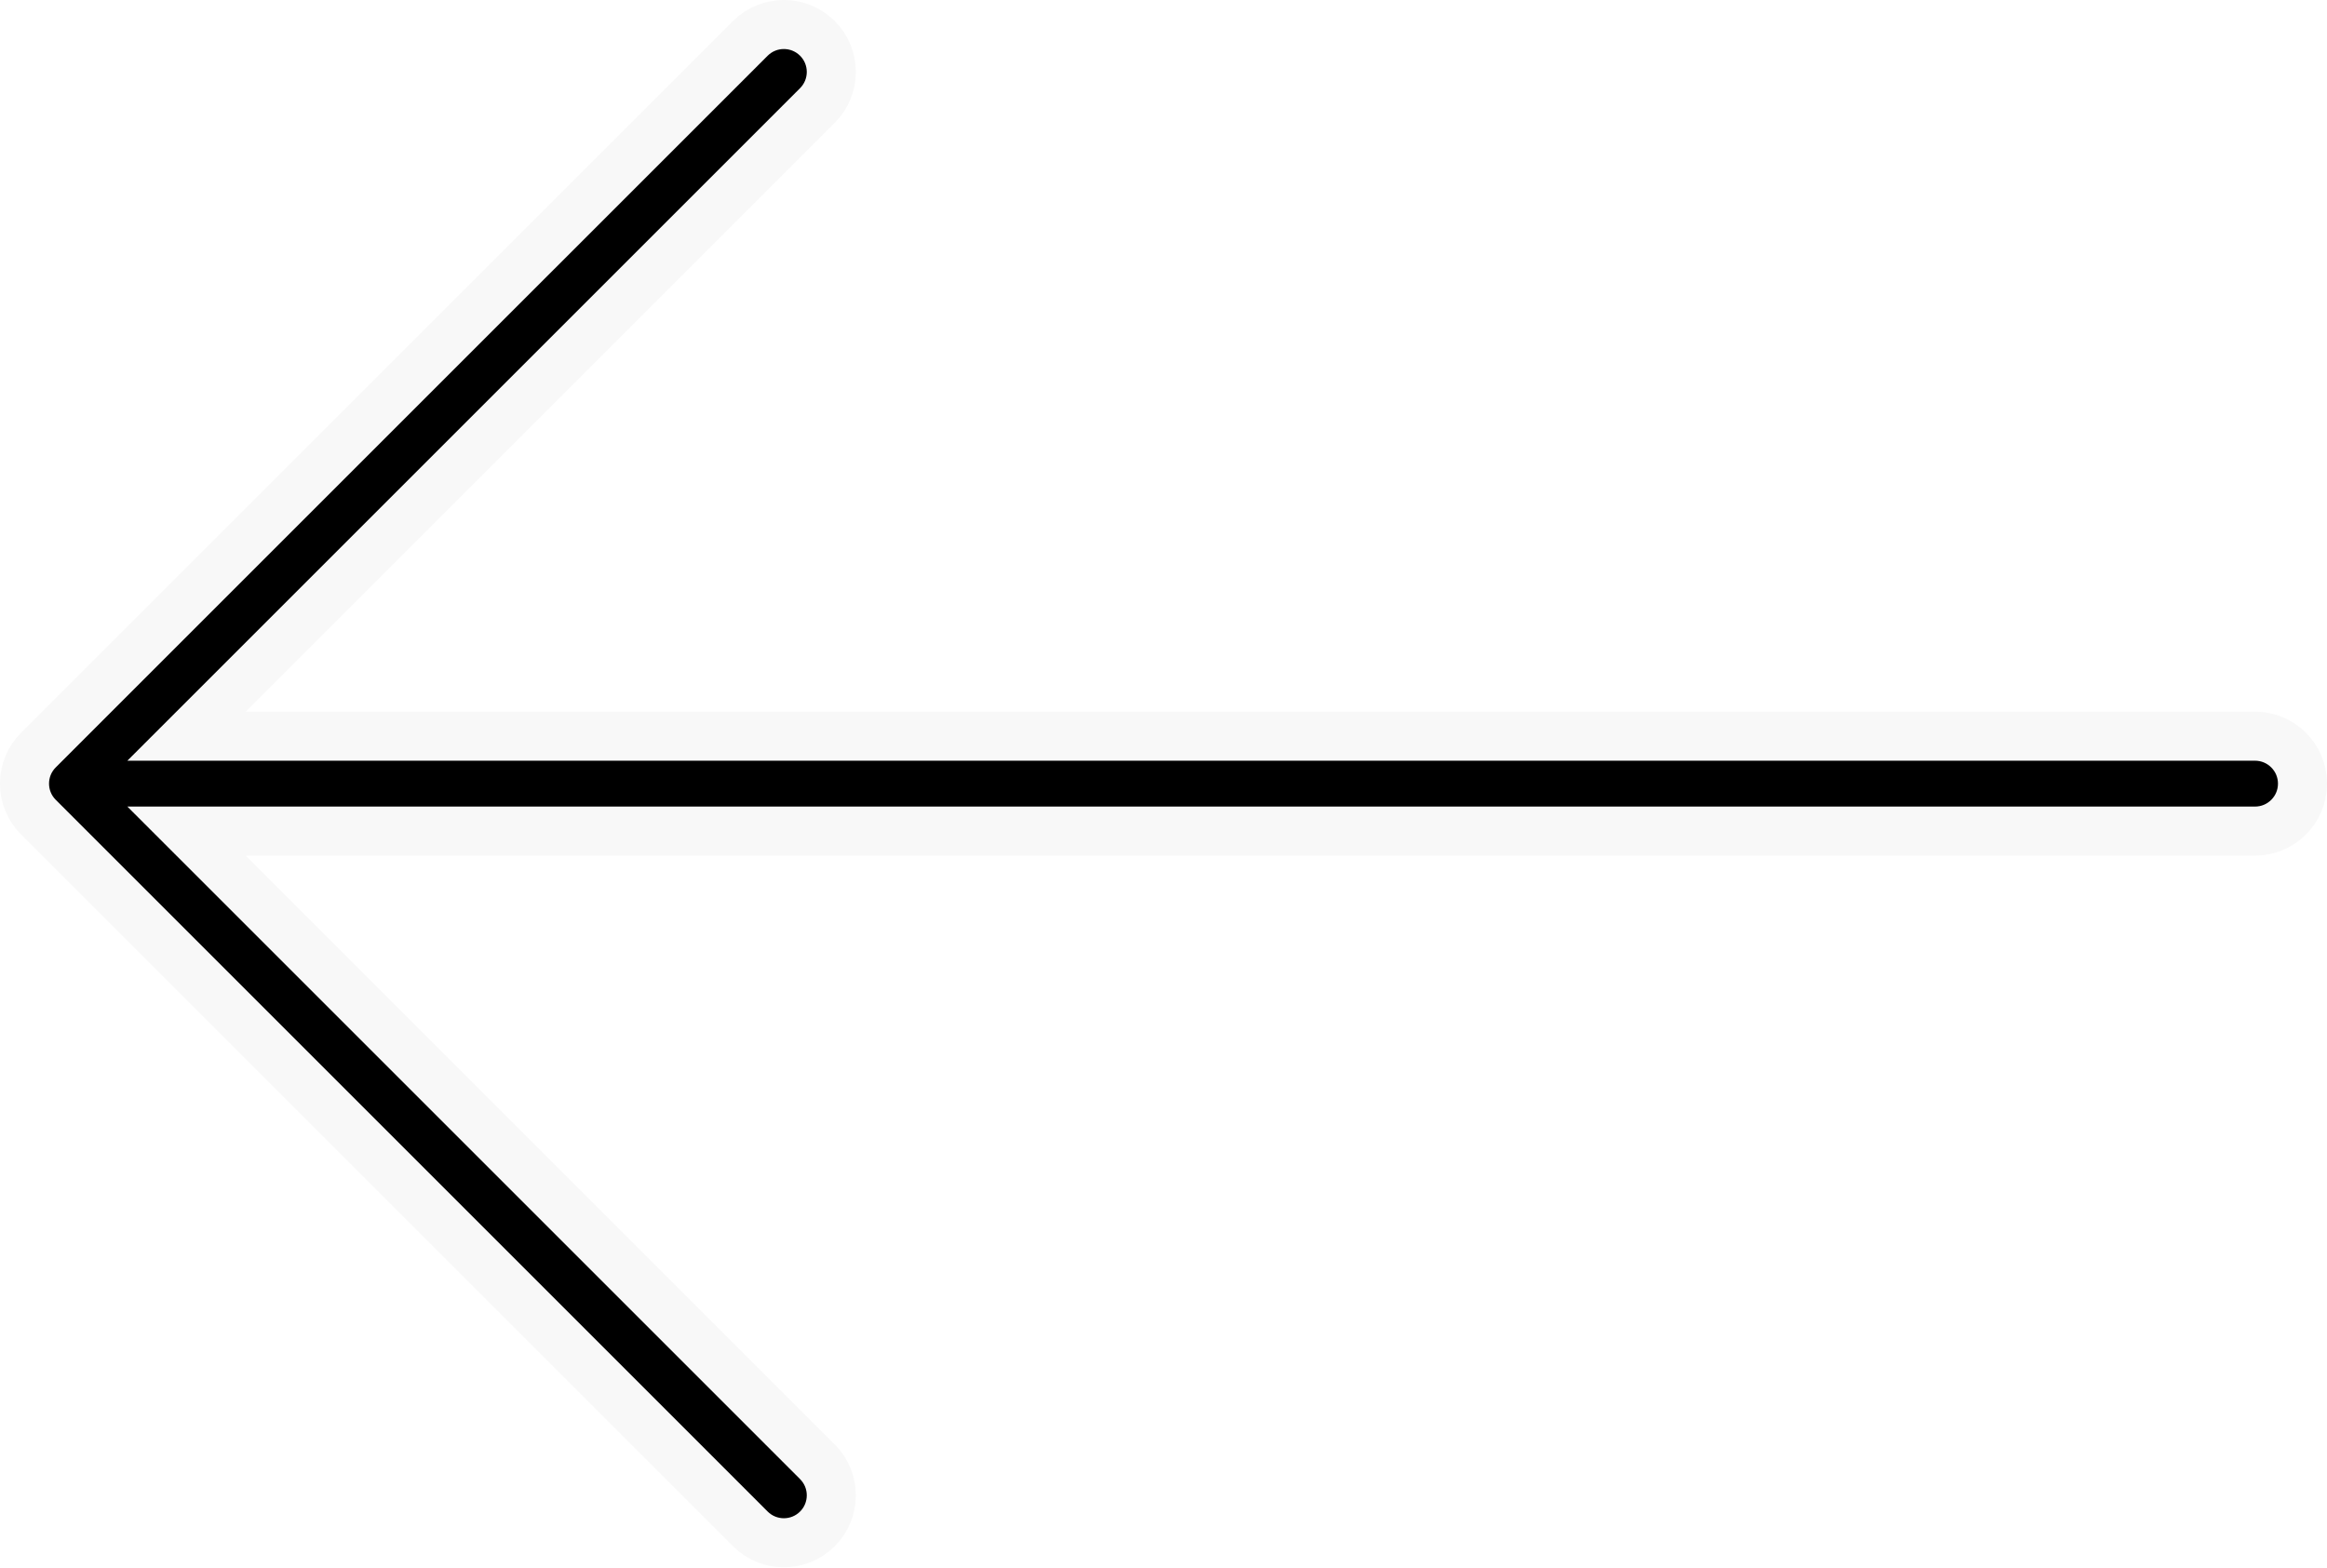
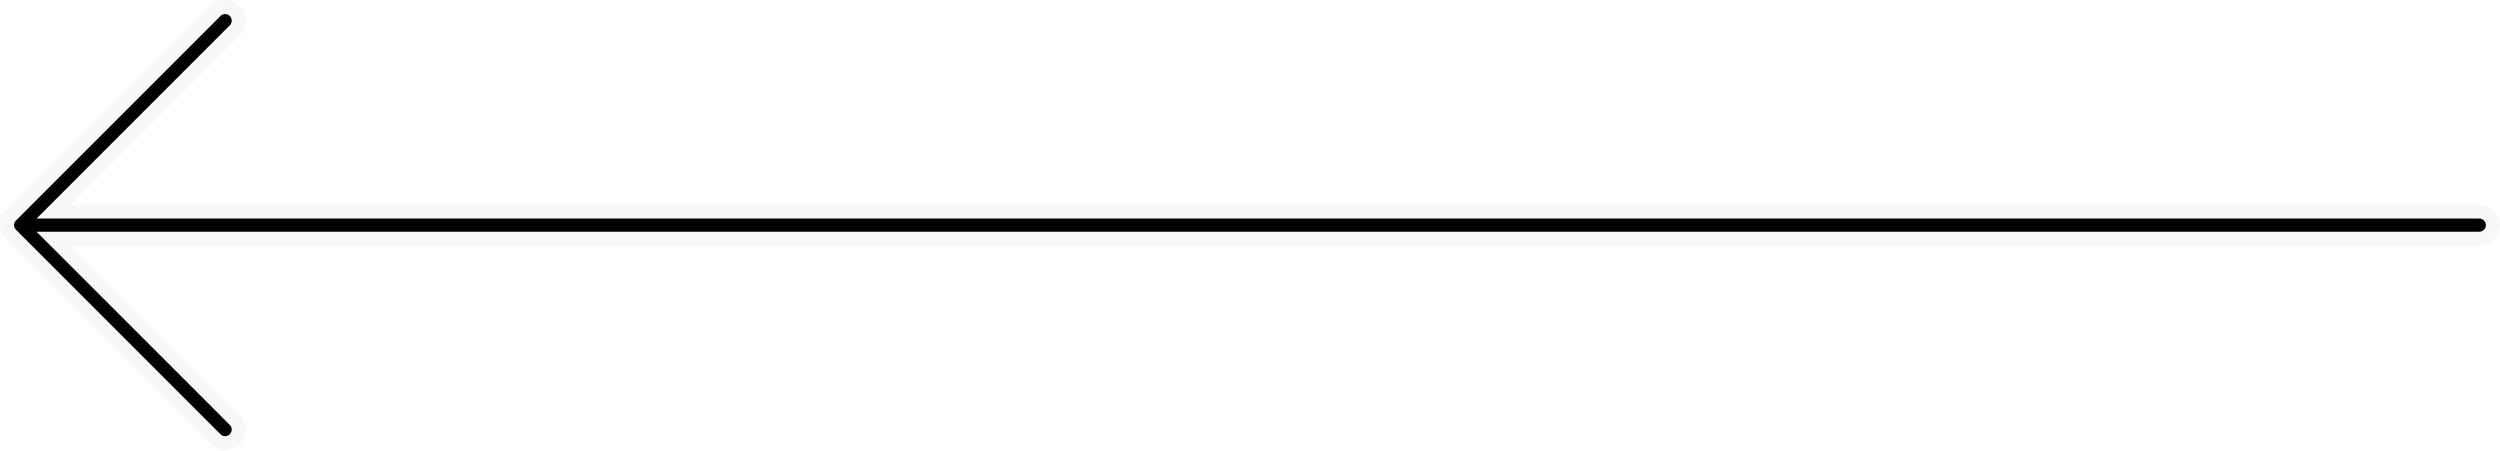
- <svg xmlns="http://www.w3.org/2000/svg" width="47.436" height="31.957" viewBox="0 0 47.436 31.957">
-   <g id="right_1_" data-name="right (1)" transform="translate(0.5 0.5)">
-     <g id="right_1_2" data-name="right (1)" transform="translate(46.436 30.957) rotate(180)">
-       <g id="Group_103" data-name="Group 103" transform="translate(0 0)">
-         <path id="Path_1552" data-name="Path 1552" d="M46.153,14.795,31.641.283a.967.967,0,1,0-1.368,1.368l12.86,12.86H.967a.967.967,0,1,0,0,1.935H43.133l-12.86,12.86a.967.967,0,1,0,1.368,1.368L46.153,16.163A.967.967,0,0,0,46.153,14.795Z" stroke="#f8f8f8" stroke-width="1" />
-       </g>
-     </g>
+ <svg xmlns="http://www.w3.org/2000/svg" width="177.437" height="31.958" viewBox="0 0 177.437 31.958">
+   <g transform="translate(-975.5 -808.5)">
+     <path d="M46.153,14.8,31.641.283a.967.967,0,0,0-1.368,1.368l12.86,12.86H-129.033a.968.968,0,0,0-.967.967.968.968,0,0,0,.967.967H43.133l-12.86,12.86a.967.967,0,1,0,1.368,1.368L46.153,16.163A.967.967,0,0,0,46.153,14.8Z" transform="translate(1022.436 839.957) rotate(180)" />
+     <path d="M30.957-.5a1.458,1.458,0,0,1,1.038.43L46.507,14.441a1.467,1.467,0,0,1,0,2.075L31.995,31.028a1.467,1.467,0,1,1-2.075-2.075L41.926,16.946H-129.033a1.469,1.469,0,0,1-1.467-1.467,1.469,1.469,0,0,1,1.467-1.468H41.926L29.919,2a1.469,1.469,0,0,1,0-2.075A1.458,1.458,0,0,1,30.957-.5Zm0,30.958a.464.464,0,0,0,.33-.137L45.8,15.809a.467.467,0,0,0,0-.661L31.287.637a.467.467,0,1,0-.661.661L44.34,15.011H-129.033a.468.468,0,0,0-.467.467.468.468,0,0,0,.467.467H44.34L30.627,29.66a.467.467,0,0,0,.33.8Z" transform="translate(1022.436 839.957) rotate(180)" fill="#f8f8f8" />
  </g>
</svg>
